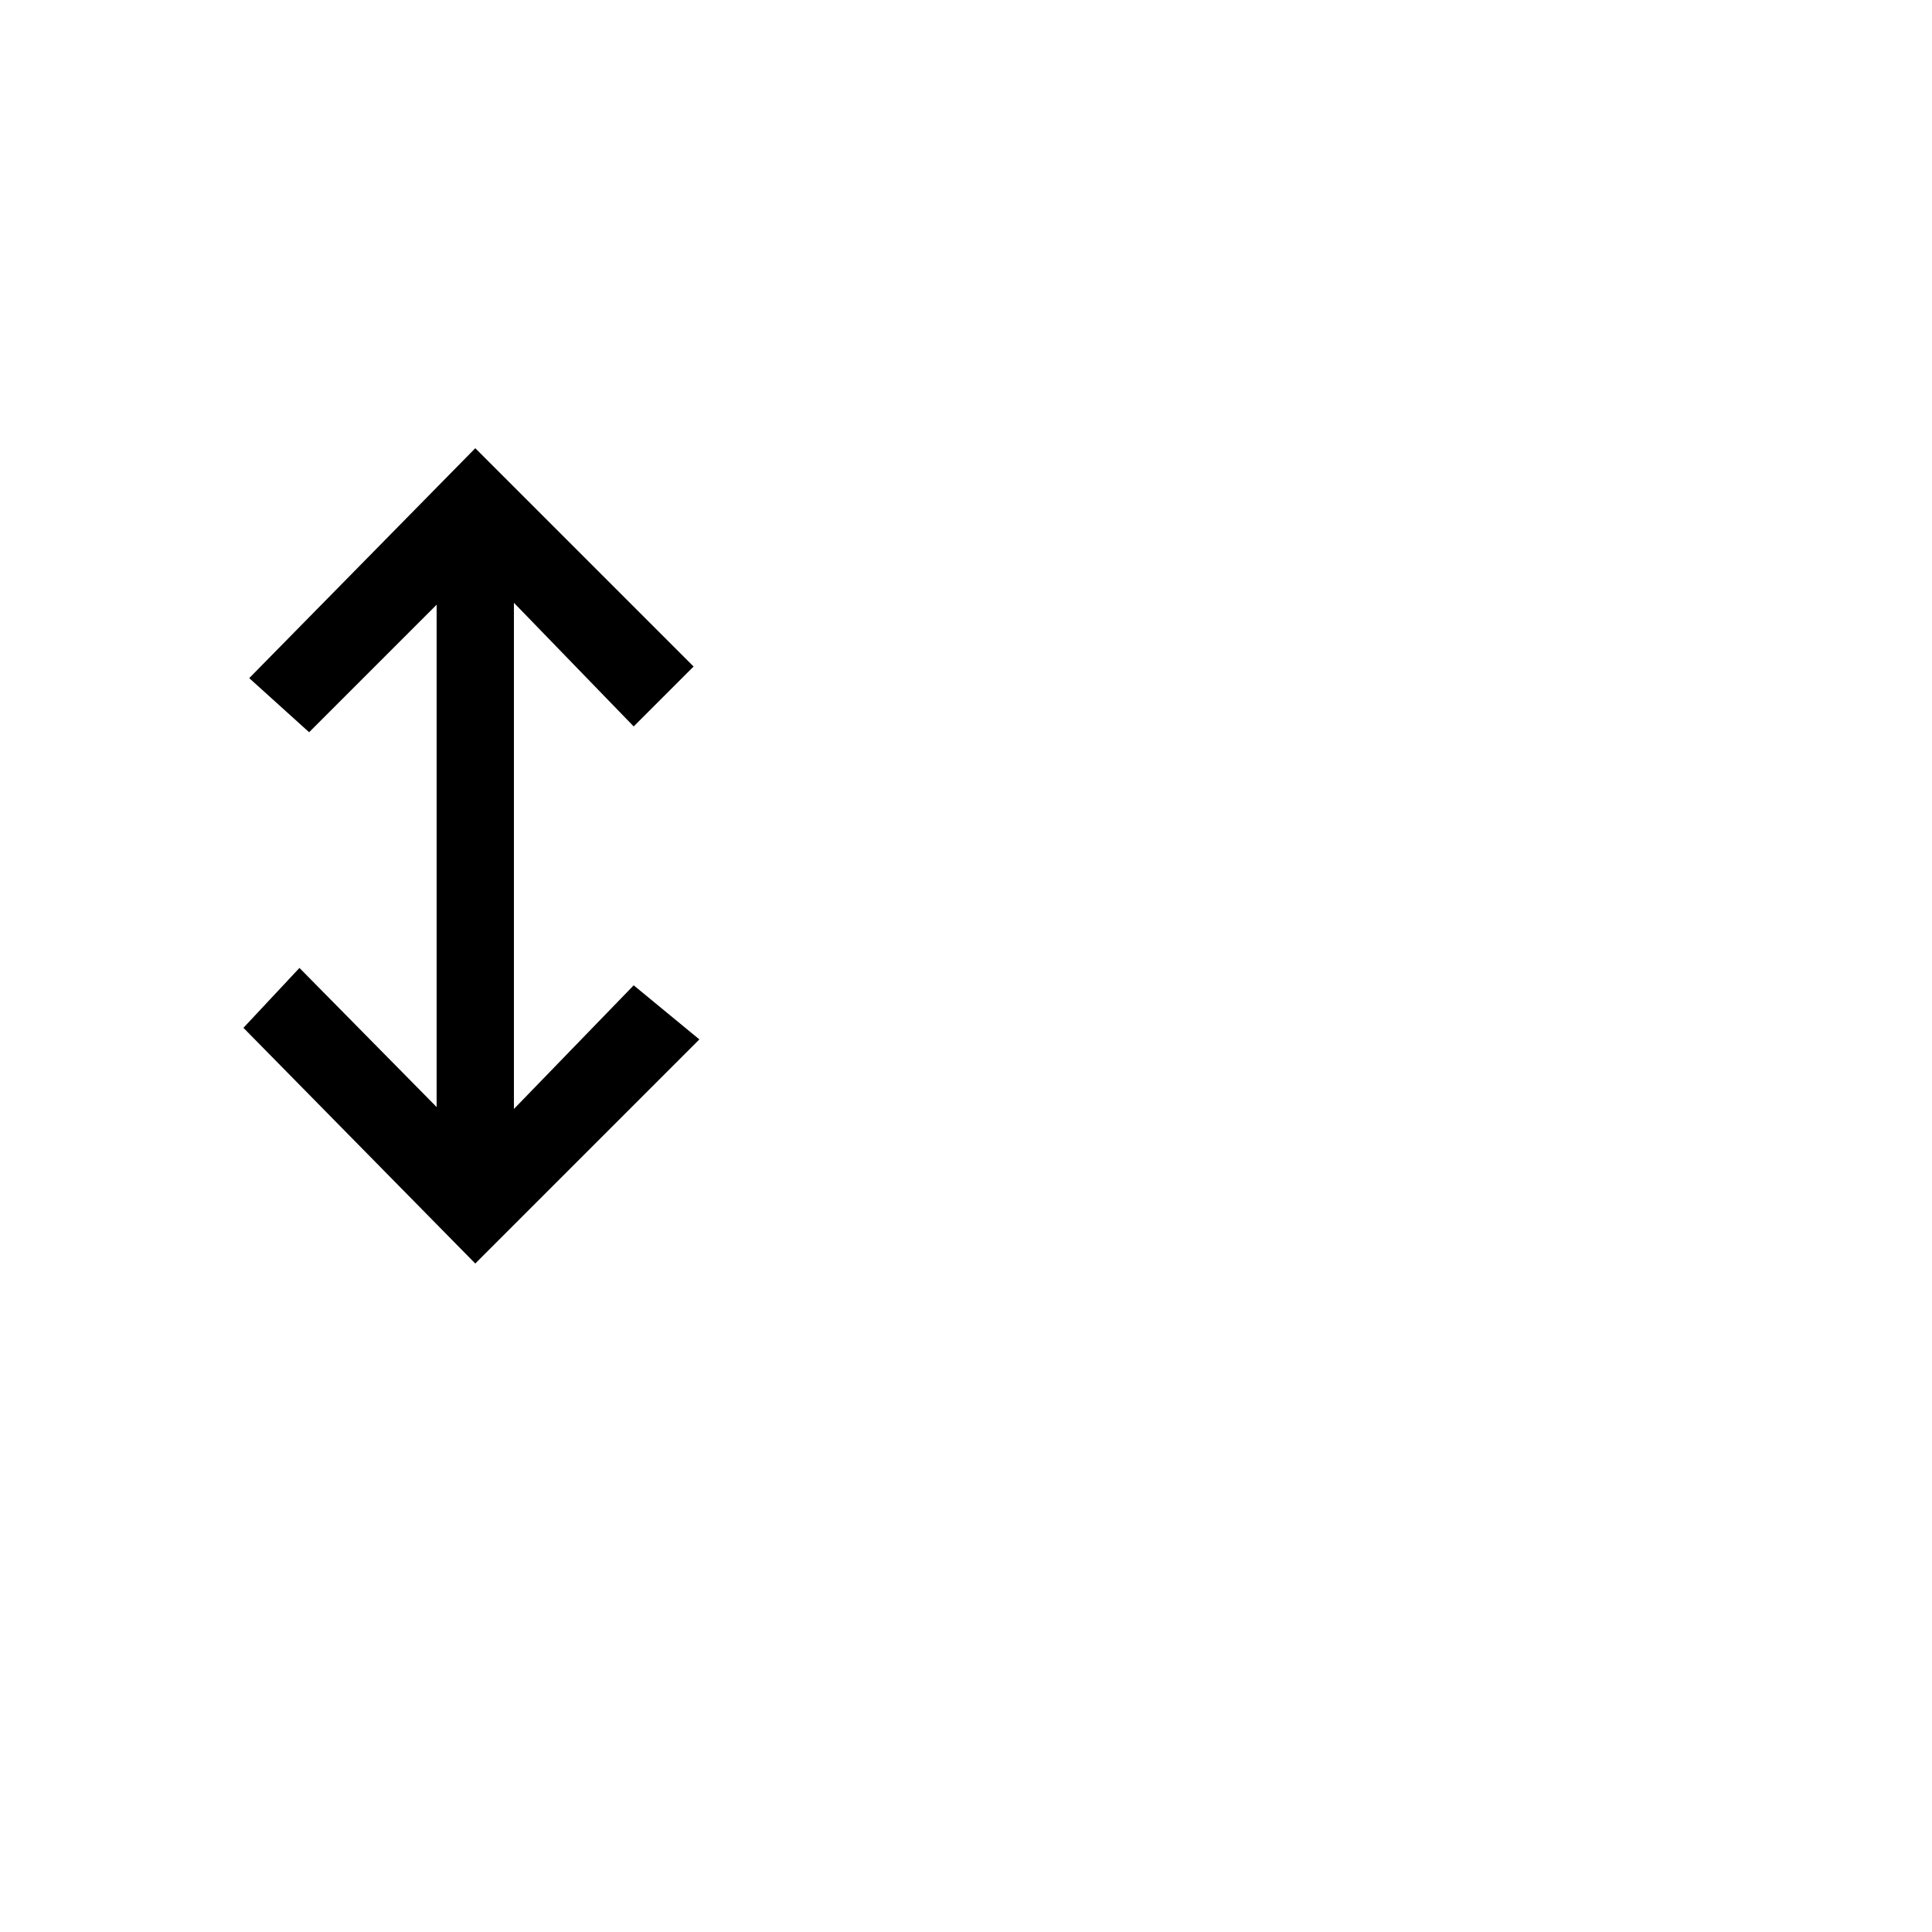
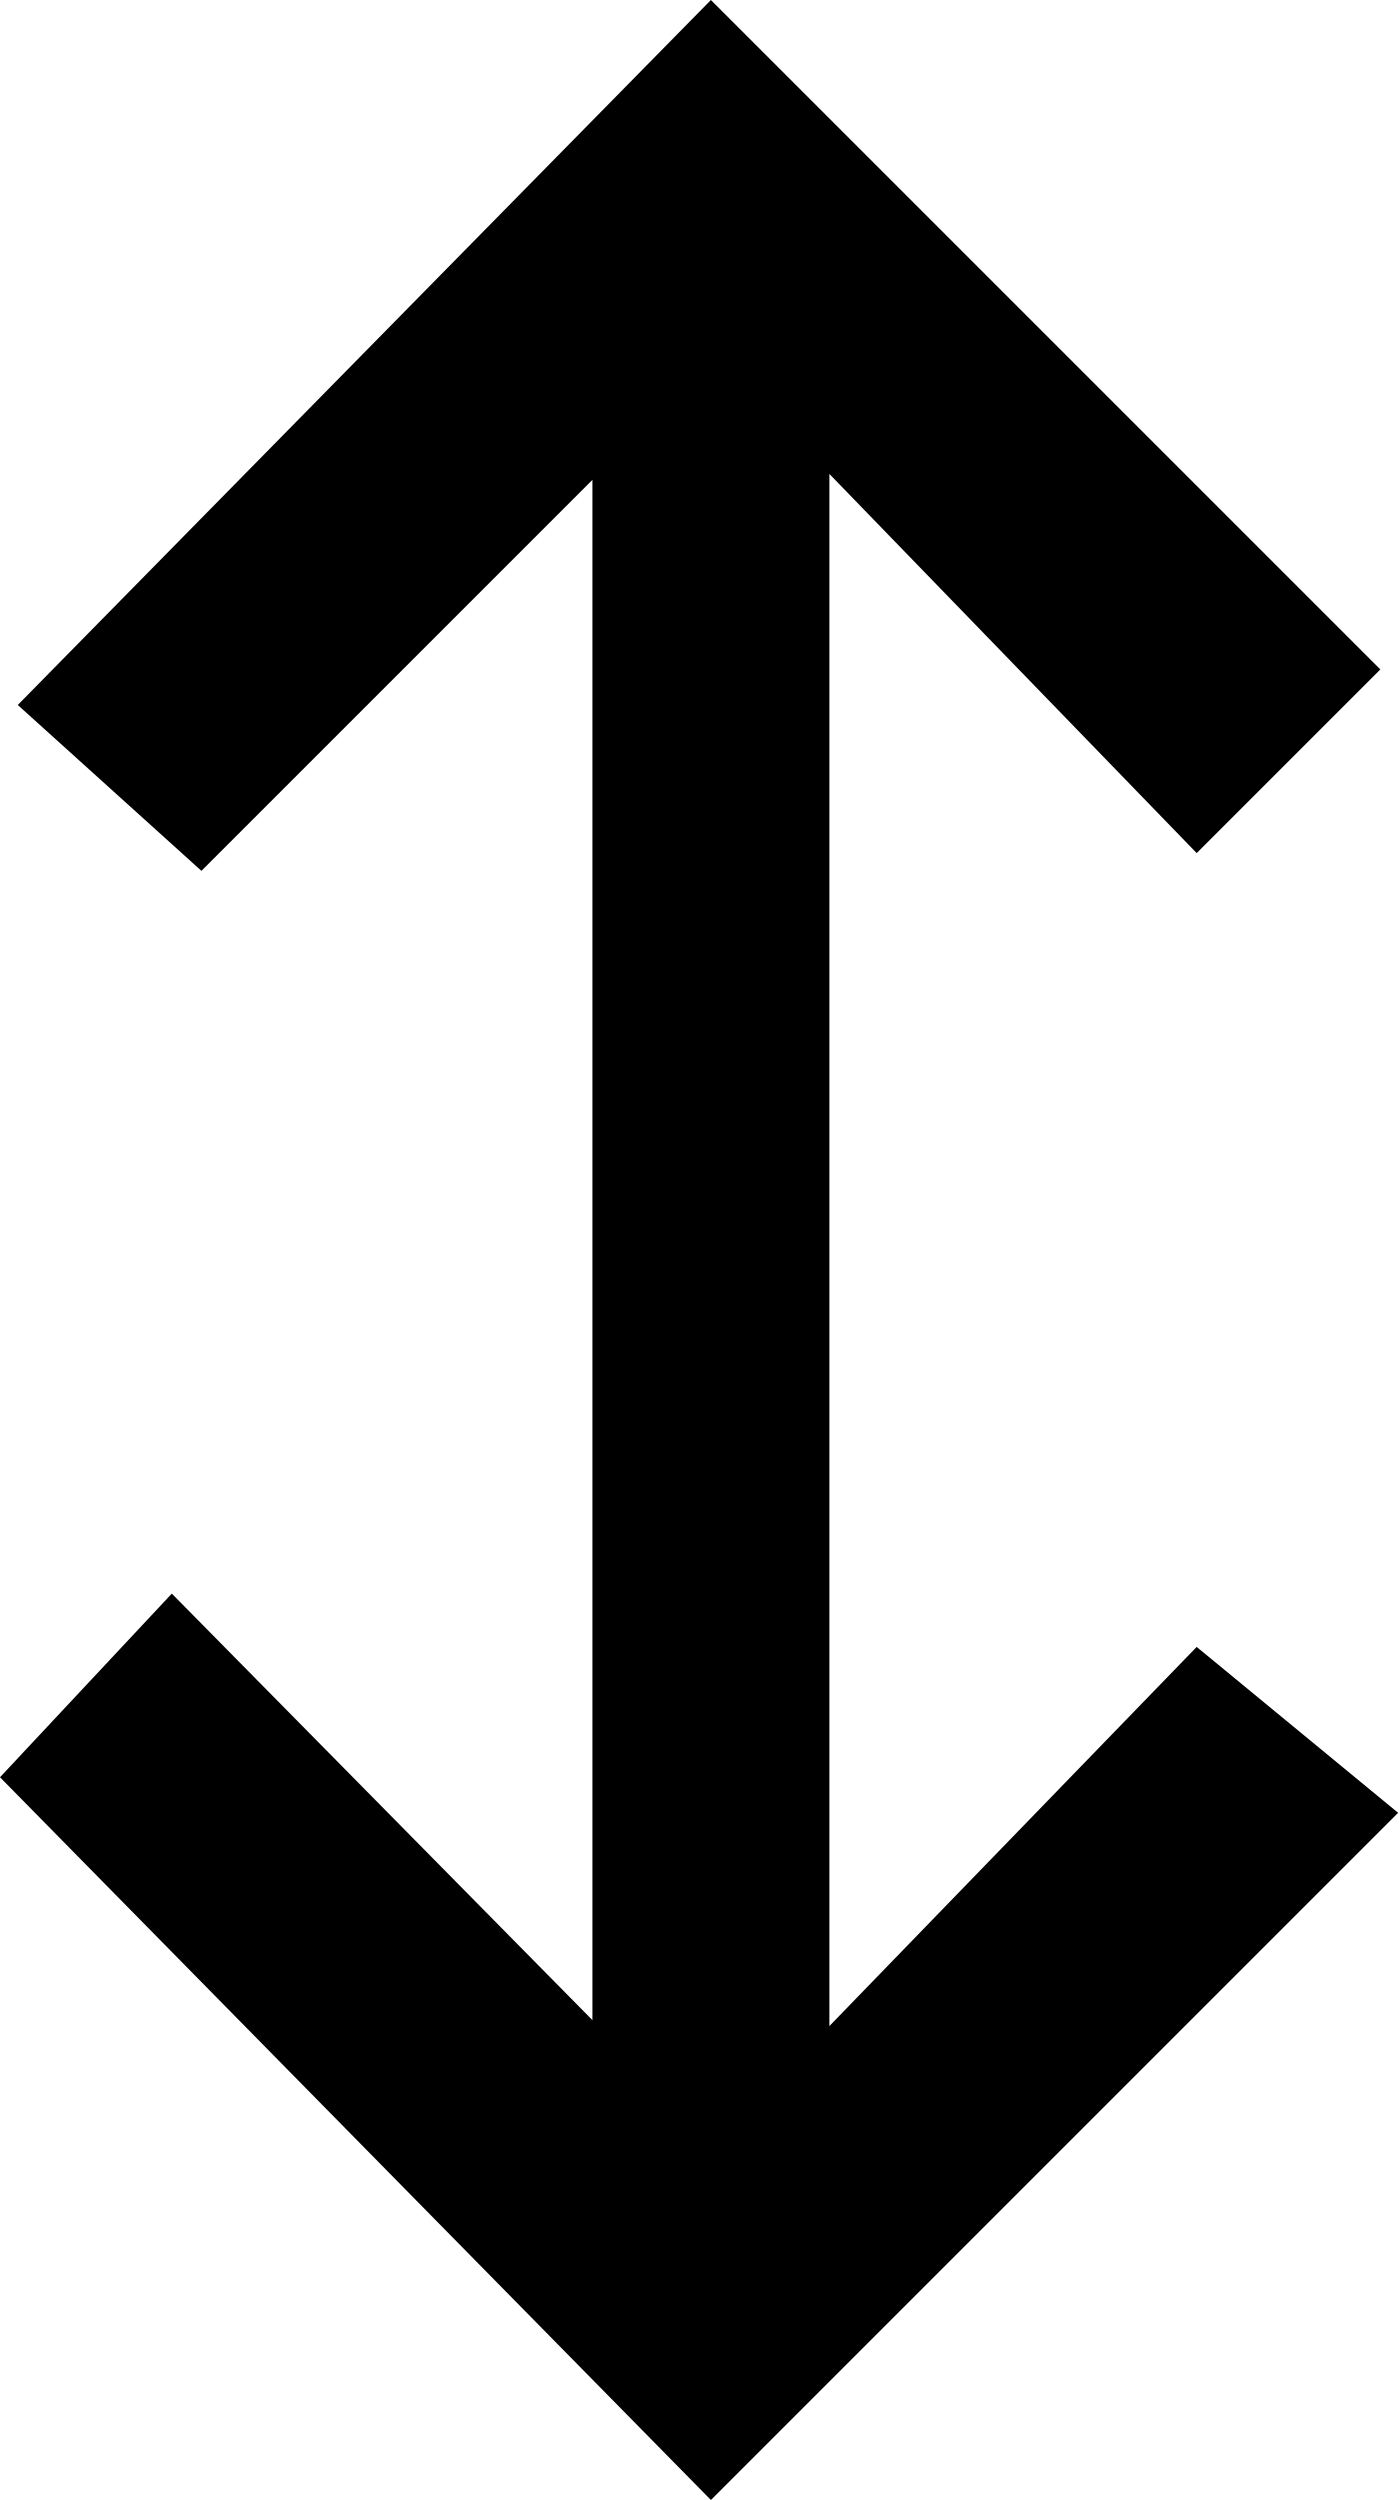
- <svg xmlns="http://www.w3.org/2000/svg" version="1.1" width="100" height="100" viewBox="0 -200 1000 1000" id="svg3013">
+ <svg xmlns="http://www.w3.org/2000/svg" version="1.1" width="23.6" height="42.2" viewBox="0 -200 236 422" id="svg3013">
  <defs id="defs3021" />
-   <g transform="matrix(1,0,0,-1,0,800)" id="g3015">
+   <g transform="matrix(1,0,0,-1,-126,568)" id="g3015">
    <path d="m 226,687 -66,-66 -31,28 117,119 113,-113 -31,-31 -62,64 V 426 l 62,64 34,-28 -116,-116 -120,122 29,31 71,-72 v 260 z" id="path3017" style="fill:currentColor" />
  </g>
</svg>
